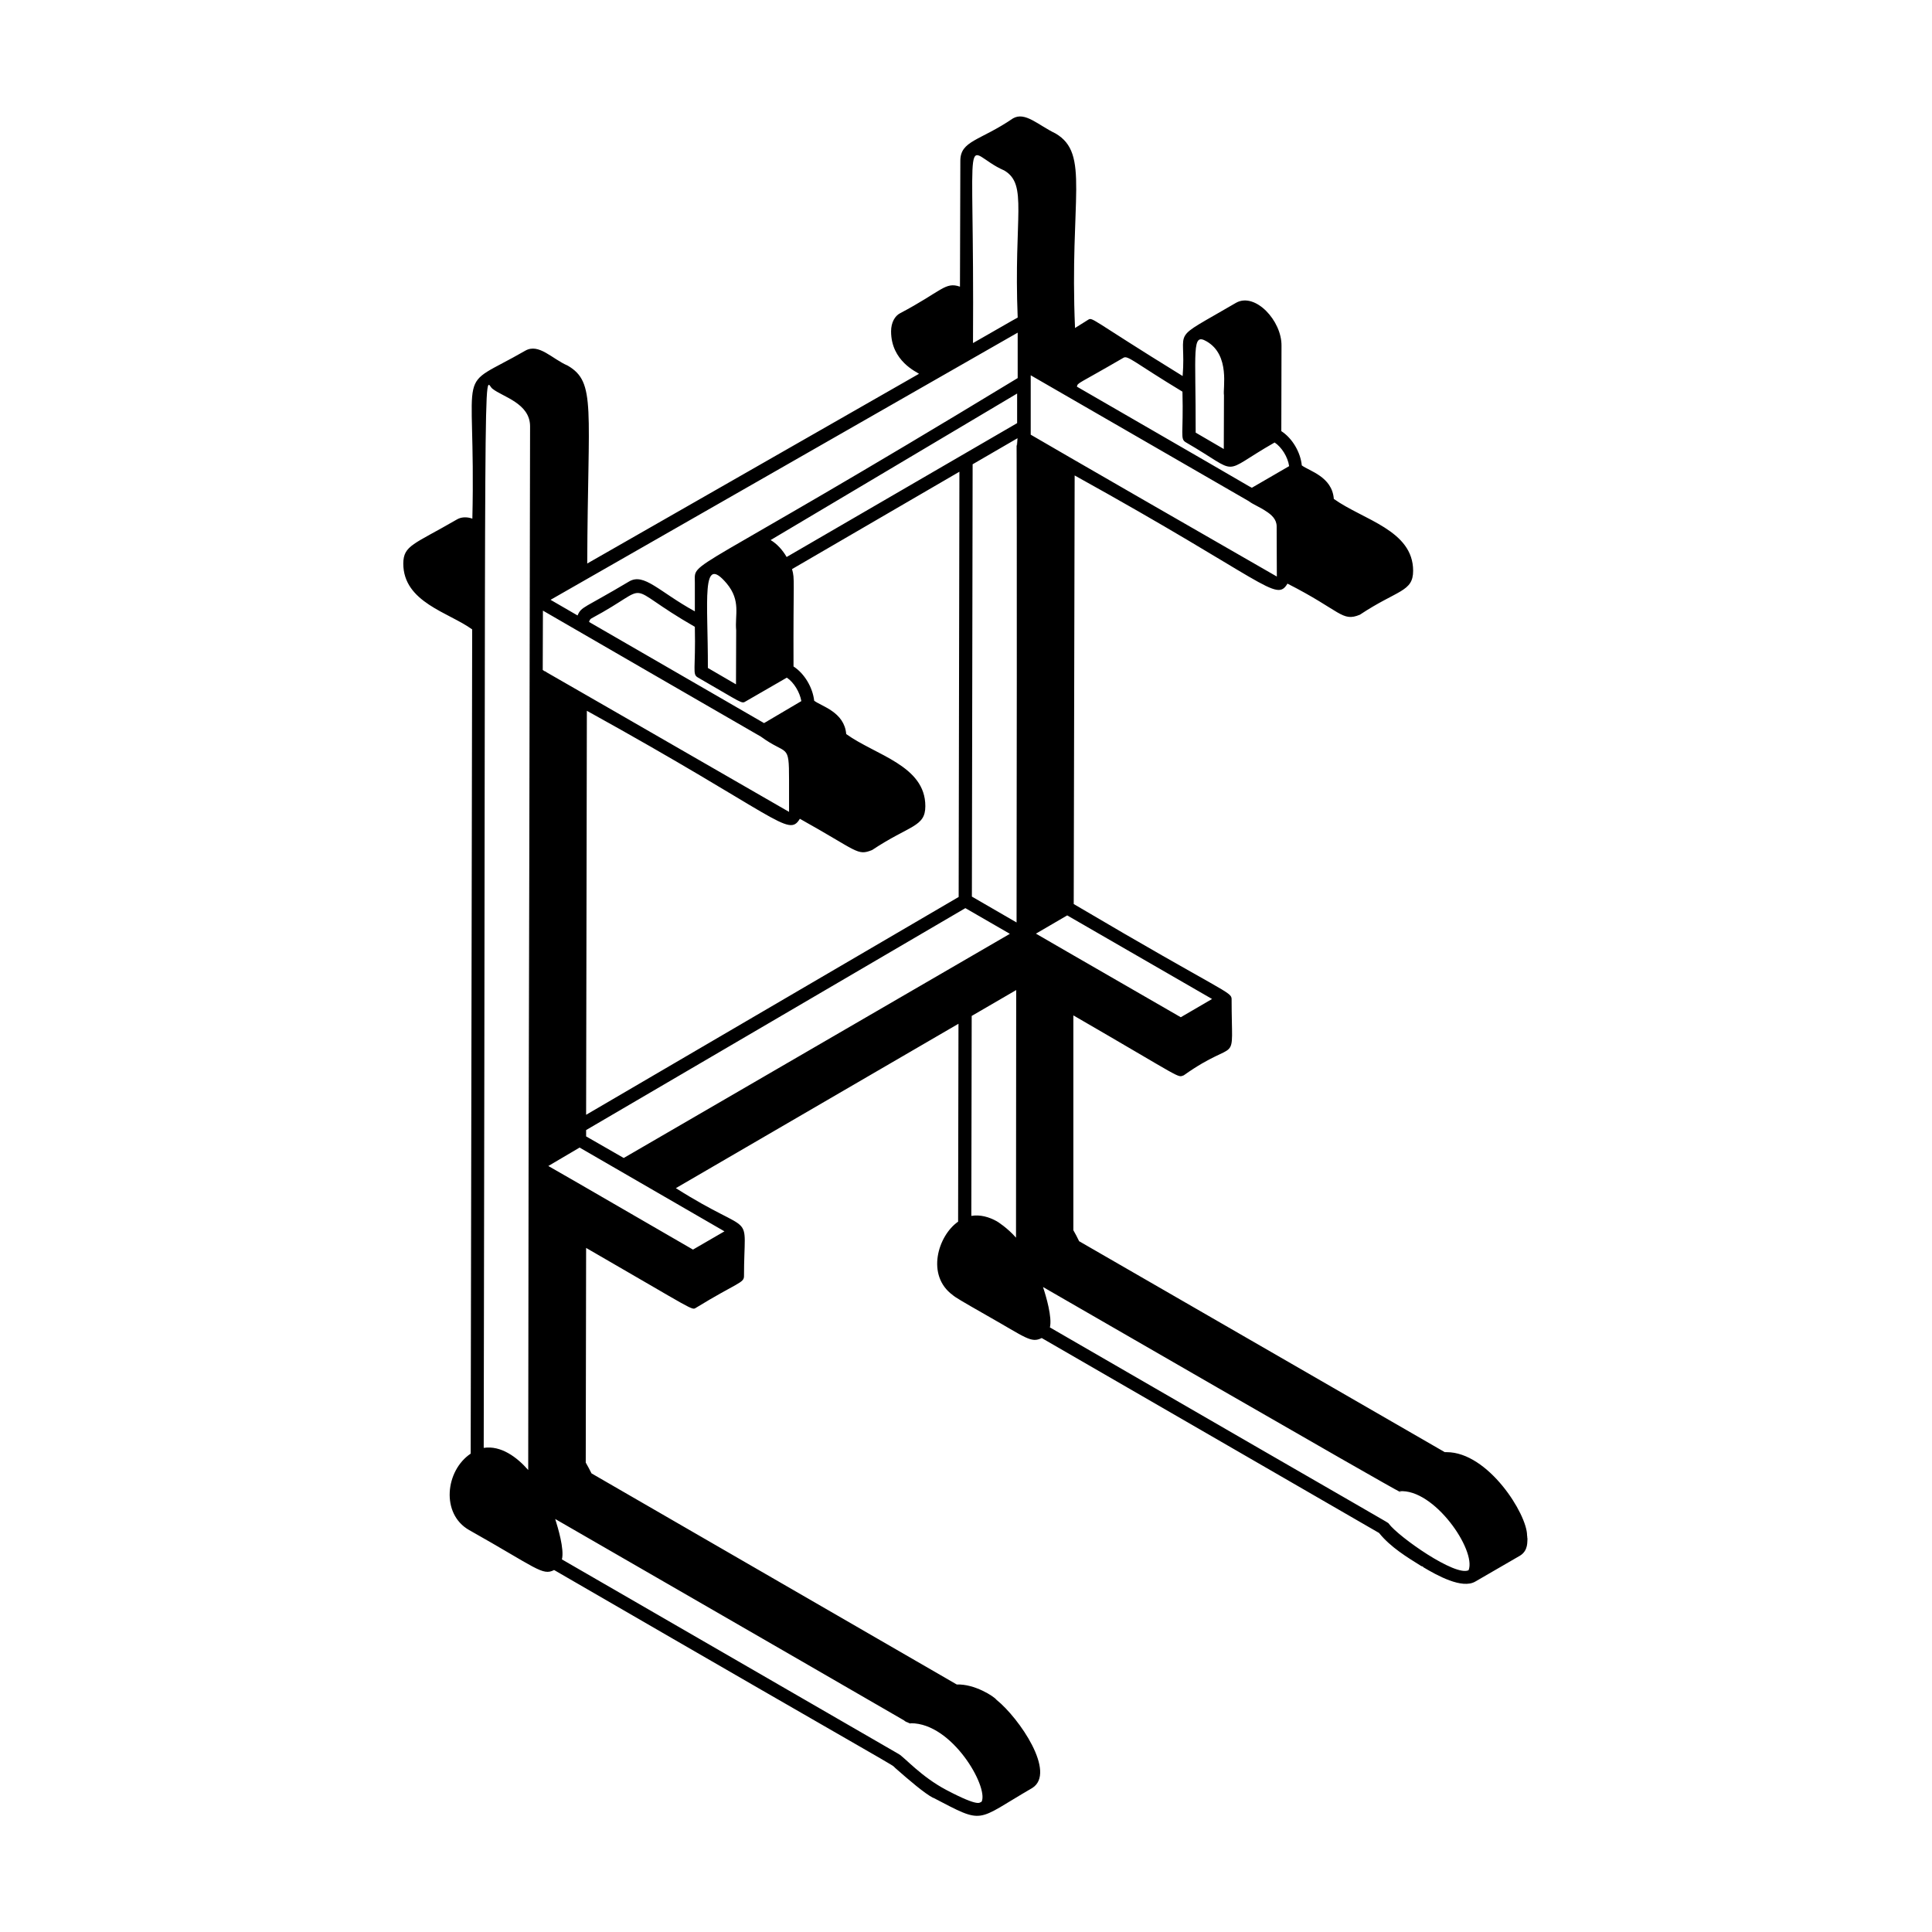
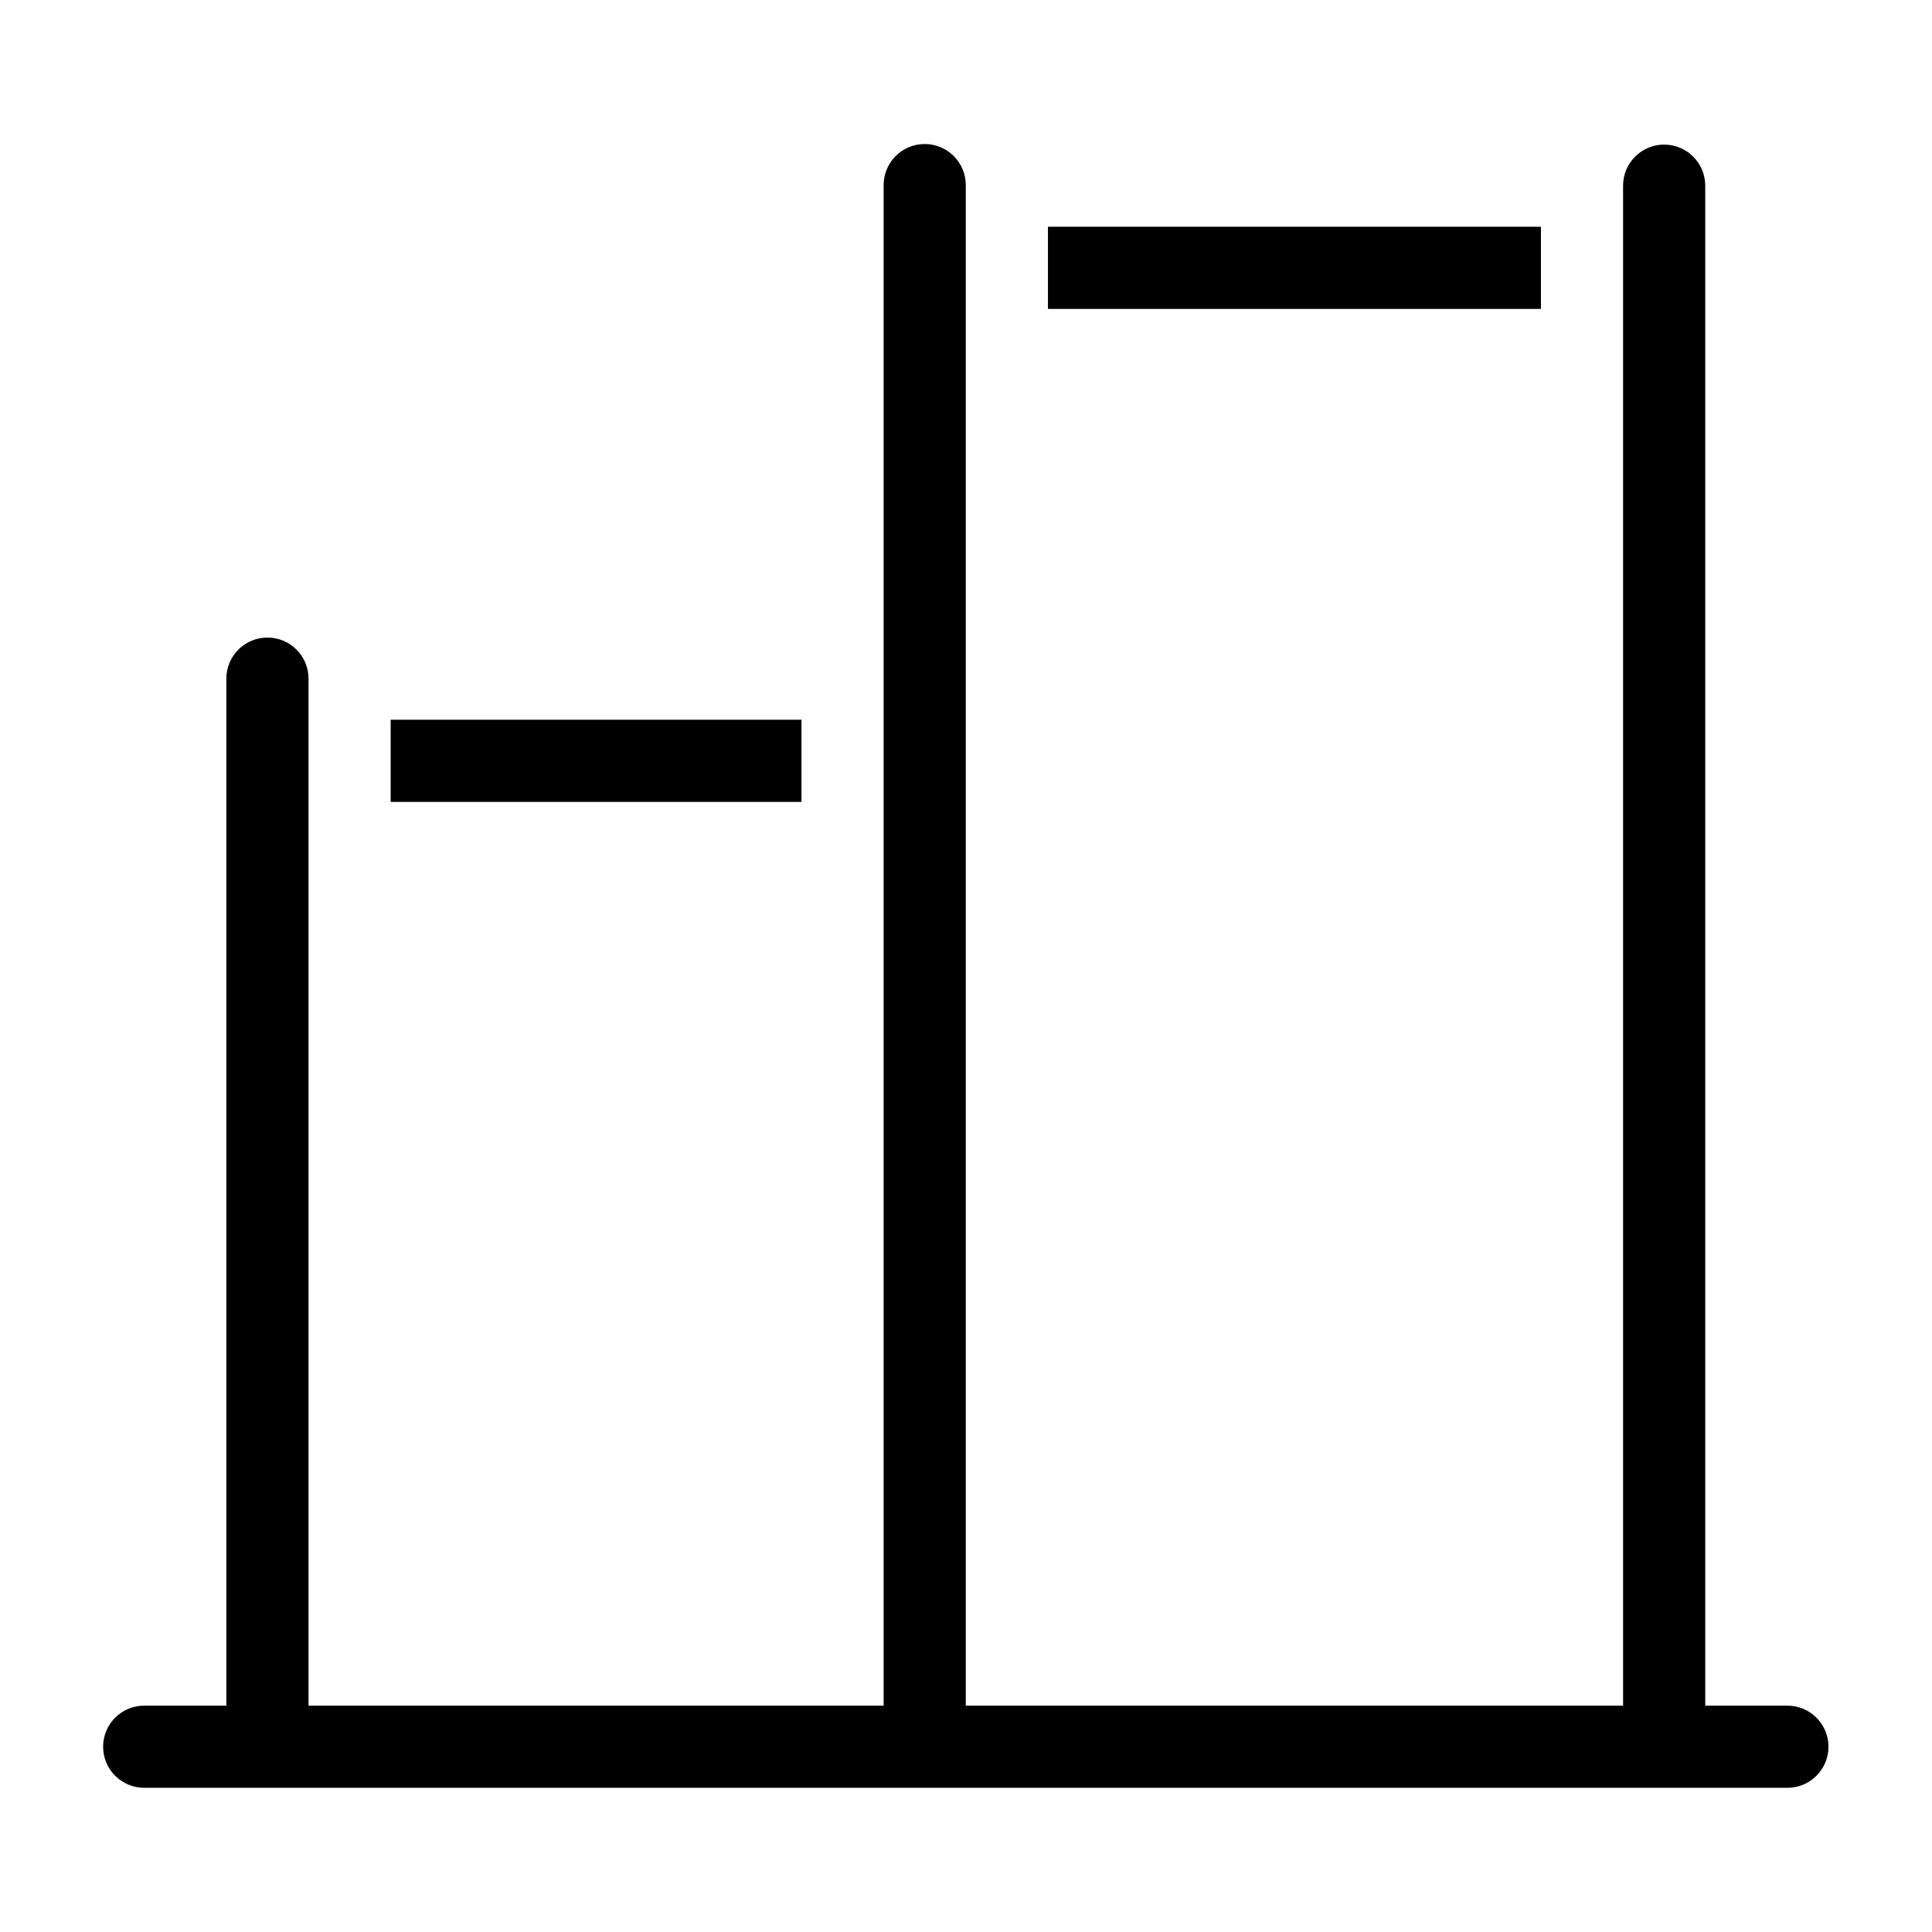
- <svg xmlns="http://www.w3.org/2000/svg" width="512" height="512" version="1.1" viewBox="-1.851 -1.887 103.77 103.77">
-   <g class="layer">
-     <path d="m80.18,80.69c0,-0.03 0,-0.07 -0.01,-0.11c0,-1.14 -2.09,-4.47 -4.32,-4.47l-0.1,0l-19.64,-11.33c-0.1,-0.21 -0.2,-0.4 -0.31,-0.59l0,-11.54c5.98,3.46 5.57,3.35 5.93,3.22c3.03,-2.15 2.57,-0.27 2.57,-4.09c0,-0.41 -0.35,-0.31 -8.48,-5.11l0.05,-23.02c10.31,5.71 10.82,6.84 11.43,5.81c2.89,1.47 2.92,2.07 3.89,1.67c2.02,-1.34 2.86,-1.22 2.86,-2.36c0,-2.18 -2.68,-2.73 -4.26,-3.86c-0.09,-1.2 -1.33,-1.5 -1.72,-1.8c-0.07,-0.71 -0.51,-1.46 -1.1,-1.84l0.01,-4.58c0.02,-1.35 -1.41,-2.88 -2.43,-2.32c-3.71,2.17 -2.66,1.22 -2.88,3.94c-5.16,-3.18 -4.81,-3.18 -5.11,-3l-0.67,0.42c-0.3,-6.96 0.82,-9.36 -1.05,-10.45c-0.95,-0.46 -1.63,-1.18 -2.28,-0.81c-1.77,1.21 -2.83,1.19 -2.83,2.28l-0.02,6.76c-0.8,-0.28 -0.98,0.25 -3.22,1.43c-0.27,0.14 -0.48,0.49 -0.48,0.97c0,1.61 1.4,2.19 1.5,2.28l-17.82,10.19c0.03,-8.39 0.49,-9.73 -1.05,-10.63c-0.84,-0.36 -1.55,-1.22 -2.28,-0.8c-3.87,2.23 -2.64,0.34 -2.84,9.02c-0.31,-0.11 -0.61,-0.09 -0.84,0.05c-2.31,1.34 -2.86,1.38 -2.87,2.36c0,2.09 2.46,2.63 3.7,3.54l-0.08,44.27c-1.36,0.91 -1.61,3.23 -0.09,4.1c3.61,2.03 3.95,2.48 4.57,2.15c19.63,11.37 18,10.34 18.33,10.64c0.75,0.66 1.57,1.36 2.03,1.6l0,-0.01c2.8,1.46 2.23,1.27 5.32,-0.52c1.31,-0.82 -0.69,-3.75 -1.92,-4.74c-0.13,-0.18 -1.18,-0.86 -2.13,-0.82l-19.62,-11.34c-0.1,-0.2 -0.2,-0.39 -0.31,-0.58l0.02,-11.53c5.93,3.42 5.66,3.36 5.91,3.21c2.19,-1.34 2.57,-1.32 2.57,-1.69c0,-3.73 0.7,-1.97 -3.66,-4.73l15.18,-8.83l-0.02,10.63c-1.08,0.75 -1.74,2.89 -0.28,3.95c0.11,0.1 0.42,0.29 1.86,1.11c2.05,1.16 2.34,1.48 2.91,1.19l18.12,10.47c0.61,0.76 1.5,1.3 2.27,1.78c0.02,0.01 0.06,0.02 0.09,0.02l0,0.03c0.75,0.45 2.1,1.2 2.81,0.78c0.83,-0.48 2.4,-1.39 2.4,-1.39c0.46,-0.28 0.38,-0.79 0.4,-0.88c0,-0.04 0,-0.06 -0.01,-0.1zm-52.66,-46.46l-0.01,-0.01c-0.01,0 -0.01,-0.01 -0.02,-0.01l-0.04,-0.03c-0.02,0 -0.04,-0.02 -0.06,-0.02c-0.02,-0.01 -0.04,-0.03 -0.07,-0.05c-0.02,-0.01 -0.02,-0.01 -0.02,-0.01l0.01,-3.19c0.09,0.06 11.71,6.77 11.71,6.77c1.42,1.04 1.51,0.3 1.51,2.33l0,1.71c-9.42,-5.43 -12.28,-7.07 -13.01,-7.49zm8.11,0.27c2.42,1.39 2.34,1.43 2.58,1.28l2.2,-1.27c0.38,0.25 0.7,0.79 0.78,1.26l-2,1.18c-0.02,0 -0.03,-0.02 -0.04,-0.02c-0.01,0 -0.02,0 -0.03,-0.02l-0.01,0c-0.02,-0.02 -0.02,-0.02 -0.02,-0.02l-0.01,0c-0.44,-0.26 -2.34,-1.35 -9.29,-5.37c0.02,-0.11 0.08,-0.17 0.14,-0.2c3.49,-1.87 1.44,-1.89 5.54,0.46c0.05,2.33 -0.15,2.54 0.16,2.72zm17.12,13.16l-2.4,-1.39l0.04,-23.22l2.36,-1.37l0.05,-0.03c-0.04,0.8 -0.05,0.19 -0.05,0.06c0,0.34 0.03,4.16 0,25.95zm0.03,-26.82l-12.38,7.19c-0.22,-0.38 -0.52,-0.71 -0.86,-0.91l13.24,-7.87l0,1.59zm-11.67,21.25c3.14,1.75 3.07,2 3.88,1.68c2.03,-1.35 2.86,-1.23 2.86,-2.36c0,-2.18 -2.67,-2.73 -4.25,-3.87c-0.1,-1.19 -1.33,-1.49 -1.72,-1.79c-0.08,-0.71 -0.52,-1.46 -1.11,-1.84c-0.02,-4.75 0.08,-4.66 -0.08,-5.23l8.99,-5.23l-0.04,22.84l-20.01,11.7l0.04,-21.7c10.31,5.7 10.82,6.83 11.44,5.8zm-3.42,-10.12l-0.01,2.9l-1.51,-0.88c0.01,-3.63 -0.38,-6.18 1.01,-4.54c0.78,0.94 0.43,1.69 0.51,2.52zm-8.06,26.84l20.37,-11.92l2.39,1.38l-20.74,12.04l-2.02,-1.16l0,-0.34zm23.1,-7.52l-0.01,13.3c-0.45,-0.52 -1.02,-0.88 -1.03,-0.88c-0.41,-0.23 -0.89,-0.37 -1.37,-0.29l0.02,-10.74l2.39,-1.39zm10.52,0.48l-1.68,0.98c-6.98,-4.02 -6.74,-3.89 -7.78,-4.49l1.68,-0.98l7.78,4.49zm3.48,-22.69c-2.1,-1.2 -12.5,-7.19 -13.22,-7.62l0,-3.19c0.1,0.06 11.71,6.76 11.71,6.76c0.22,0.17 0.6,0.32 0.91,0.53c0.32,0.2 0.59,0.45 0.59,0.83c0,0.3 0.01,2.78 0.01,2.69zm-3.77,-12.63c1.28,0.74 0.86,2.54 0.93,2.89l-0.01,2.89l-1.51,-0.88c0.01,-4.45 -0.23,-5.38 0.59,-4.9zm-1.3,2.7c0.06,2.32 -0.14,2.53 0.18,2.72c3.04,1.76 1.75,1.73 4.77,0.01c0.38,0.25 0.71,0.78 0.78,1.27l-2,1.16c-0.02,0 -0.03,-0.02 -0.04,-0.02c-0.01,0 -0.02,0 -0.03,-0.02l-0.01,0l-0.02,-0.01c0,-0.01 -0.01,-0.01 -0.02,-0.01c-0.45,-0.27 -2.38,-1.38 -9.28,-5.37c0.06,-0.23 -0.01,-0.09 2.5,-1.55c0.23,-0.15 0.62,0.28 3.17,1.82zm-9.57,-11.88c1.28,0.76 0.5,2.42 0.72,7.9c-0.11,0.05 -1.55,0.89 -2.4,1.37c0.08,-12.51 -0.63,-10.27 1.68,-9.27zm0.72,8.71c0,0.11 0,2.27 0,2.44c-18.18,11.04 -17.33,9.7 -17.34,11l0,1.53c-1.93,-1.06 -2.73,-2.09 -3.54,-1.6c-2.43,1.45 -2.55,1.33 -2.76,1.82l-1.45,-0.84l25.09,-14.35zm-28.2,3.02c0.54,0.43 2,0.77 2.01,2c0,1.58 -0.01,5.02 -0.01,5.23c0,3.29 -0.06,32.6 -0.07,34.52c-0.02,14.38 -0.02,16.32 -0.02,16.32c-0.61,-0.7 -1.47,-1.33 -2.39,-1.19c0.12,-62.24 -0.05,-57.19 0.48,-56.88zm26.27,75.87c-0.01,0 -0.03,0.03 -0.04,0.04c-0.09,-0.02 -0.01,0.32 -1.87,-0.66c-1.34,-0.71 -2.2,-1.71 -2.54,-1.92l-18.1,-10.46c0.14,-0.55 -0.22,-1.72 -0.36,-2.17c11.3,6.52 17.73,10.23 18.55,10.71c0.04,0.02 0.15,0.09 0.19,0.11c0.02,0.02 0.04,0.03 0.06,0.05l0.01,0c0.04,0.02 0.05,0.04 0.11,0.05c0,0.01 0.01,0 0.02,0.01c0.09,0.04 0.07,0.05 0.17,0.05c0,0 0,-0.01 0,-0.01c2.21,0 4.15,3.39 3.8,4.2zm-13.82,-30.62l-1.69,0.98c-7.26,-4.2 -6.66,-3.86 -7.77,-4.49l1.68,-0.99c0.45,0.26 7.78,4.5 7.78,4.5zm39.97,18.2c-0.7,0.36 -3.75,-1.78 -4.29,-2.5c-0.08,-0.1 1.05,0.6 -18.2,-10.54c0.13,-0.54 -0.2,-1.66 -0.37,-2.17c0.09,0.05 18.52,10.7 19.22,11.03c-0.02,-0.03 -0.05,-0.04 -0.08,-0.06c1.86,-0.16 4.14,3.16 3.72,4.24z" id="svg_1" />
-   </g>
+ <svg xmlns="http://www.w3.org/2000/svg" viewBox="1.49 1.48 47.03 47.03">
+   <path d="M 23.984 4.986 A 1 1 0 0 0 23 6 L 23 43 L 9 43 L 9 18 A 1 1 0 1 0 7 18 L 7 43 L 5 43 A 1 1 0 1 0 5 45 L 45 45 A 1 1 0 1 0 45 43 L 43 43 L 43 6 A 1 1 0 1 0 41 6 L 41 43 L 25 43 L 25 6 A 1 1 0 0 0 23.984 4.986 z M 27 7 L 27 9 L 39 9 L 39 7 L 27 7 z M 11 19 L 11 21 L 21 21 L 21 19 L 11 19 z" />
</svg>
